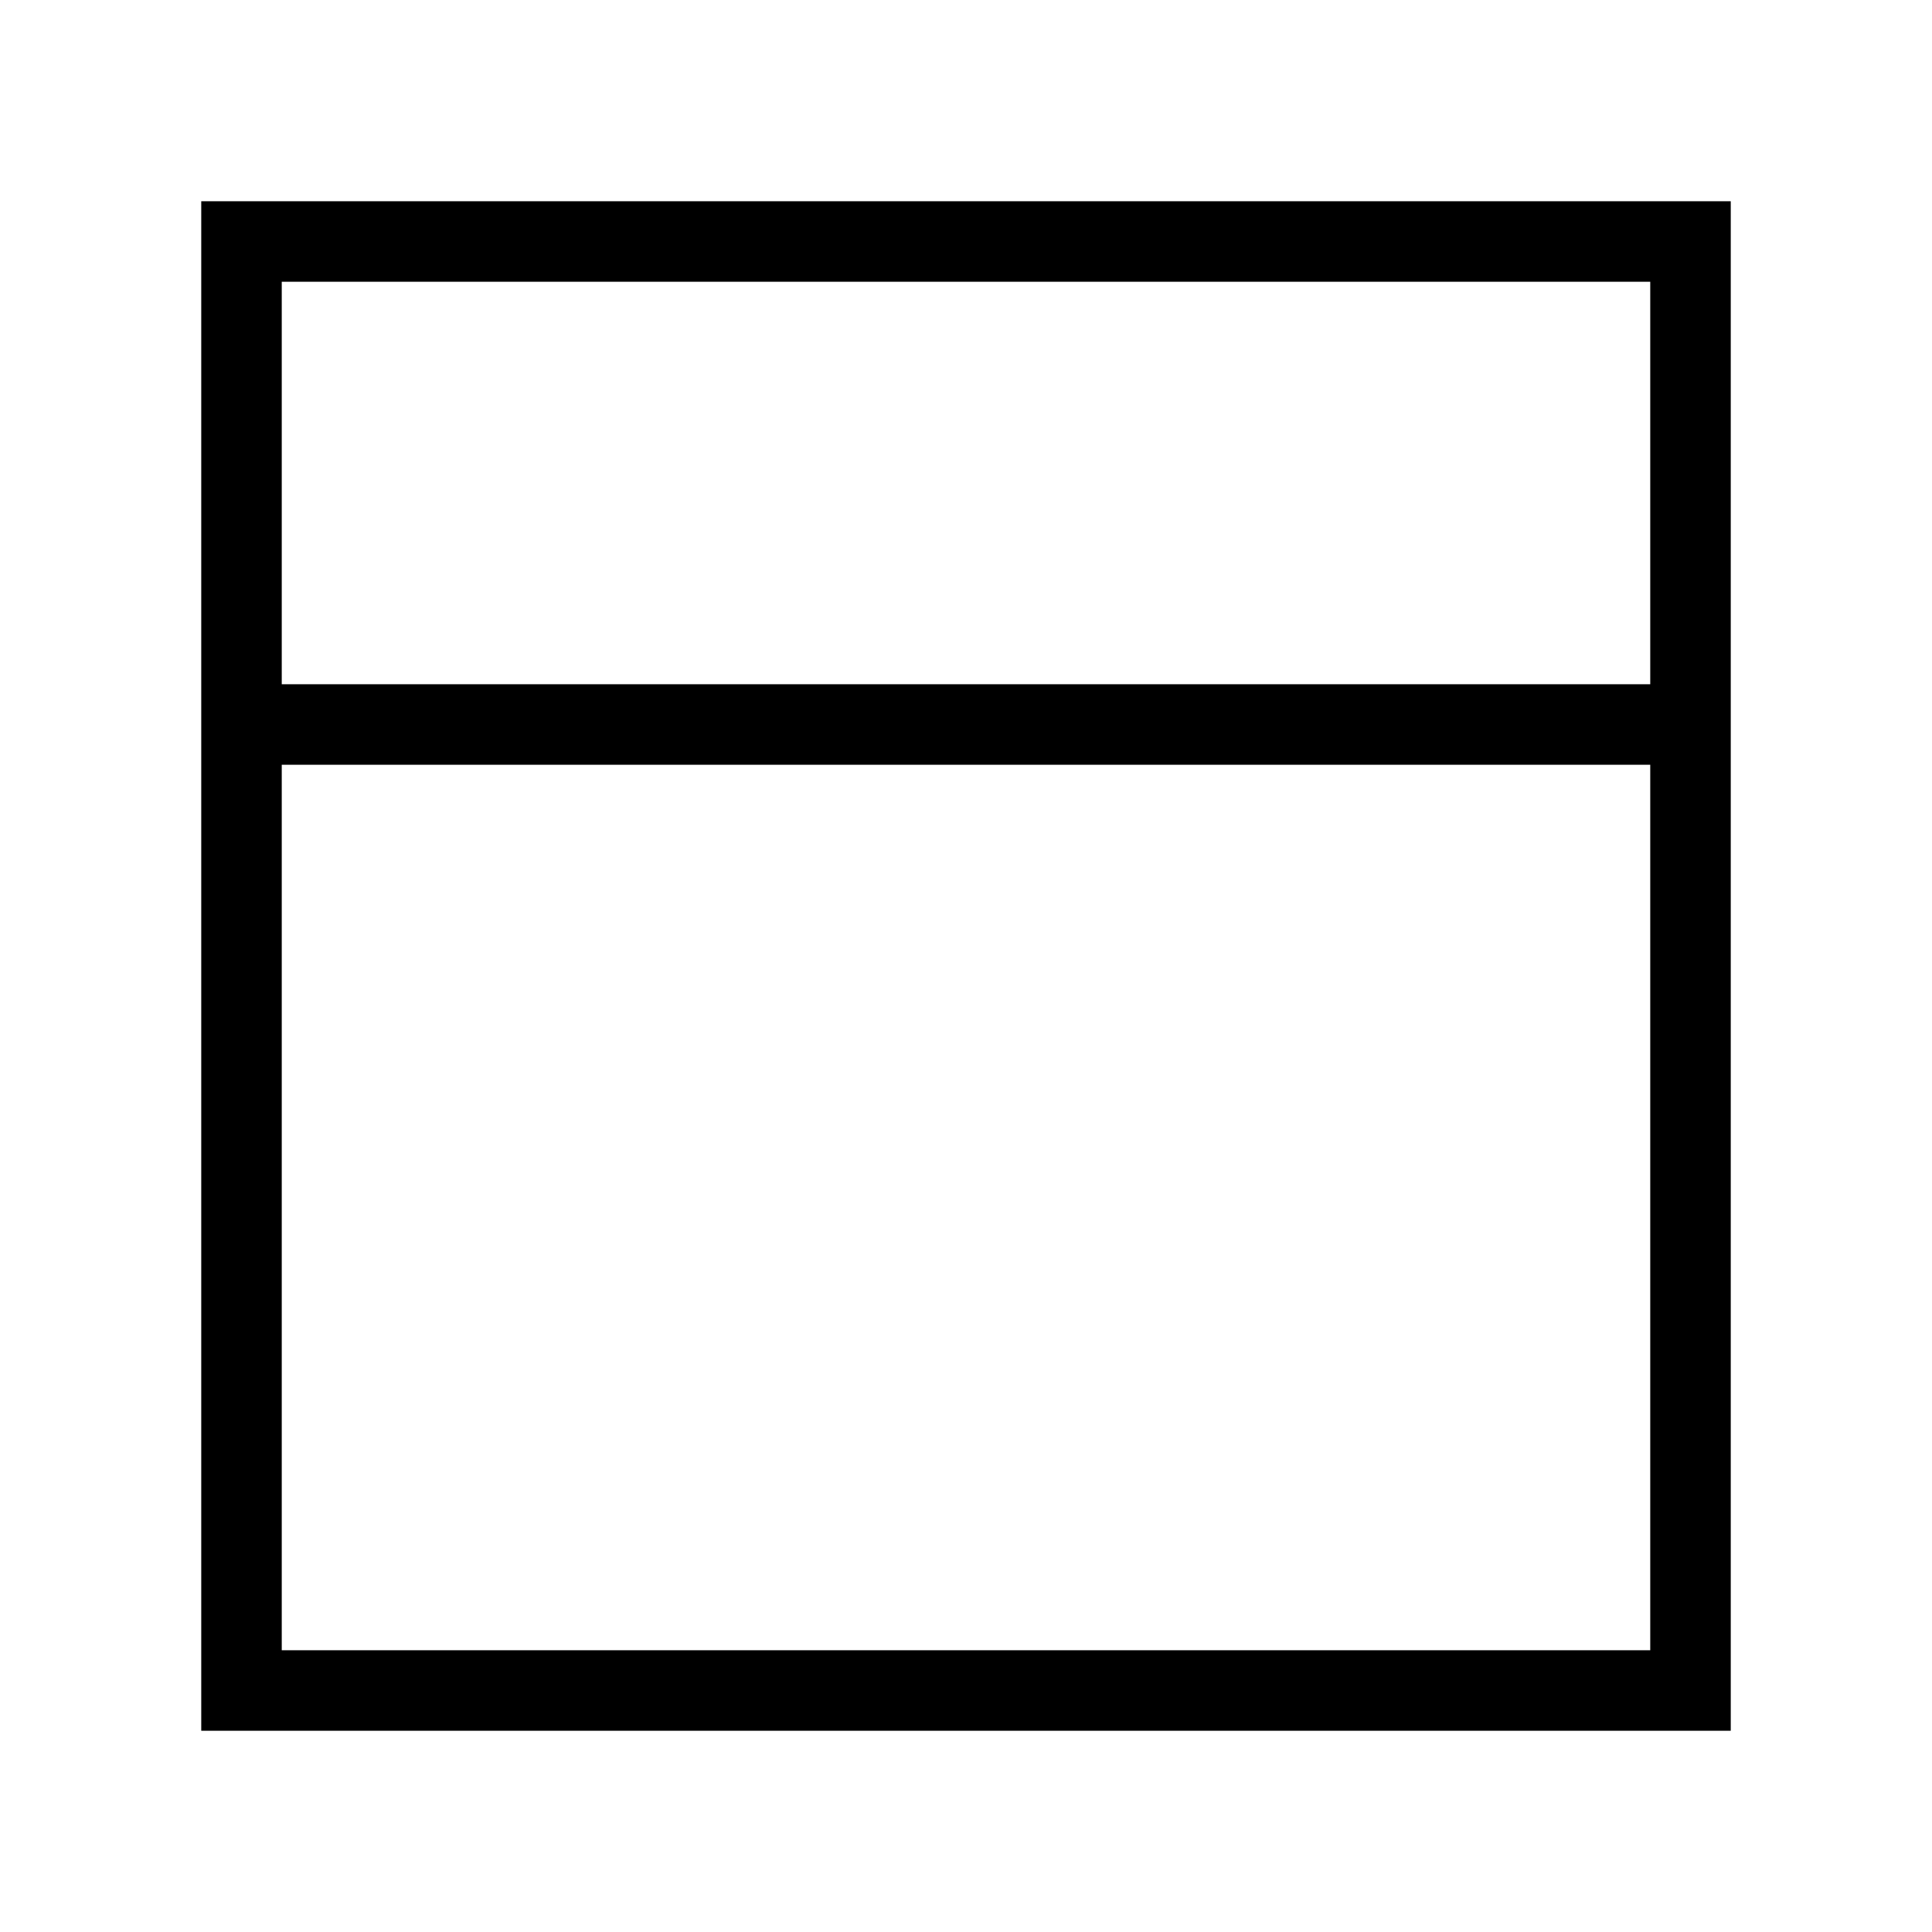
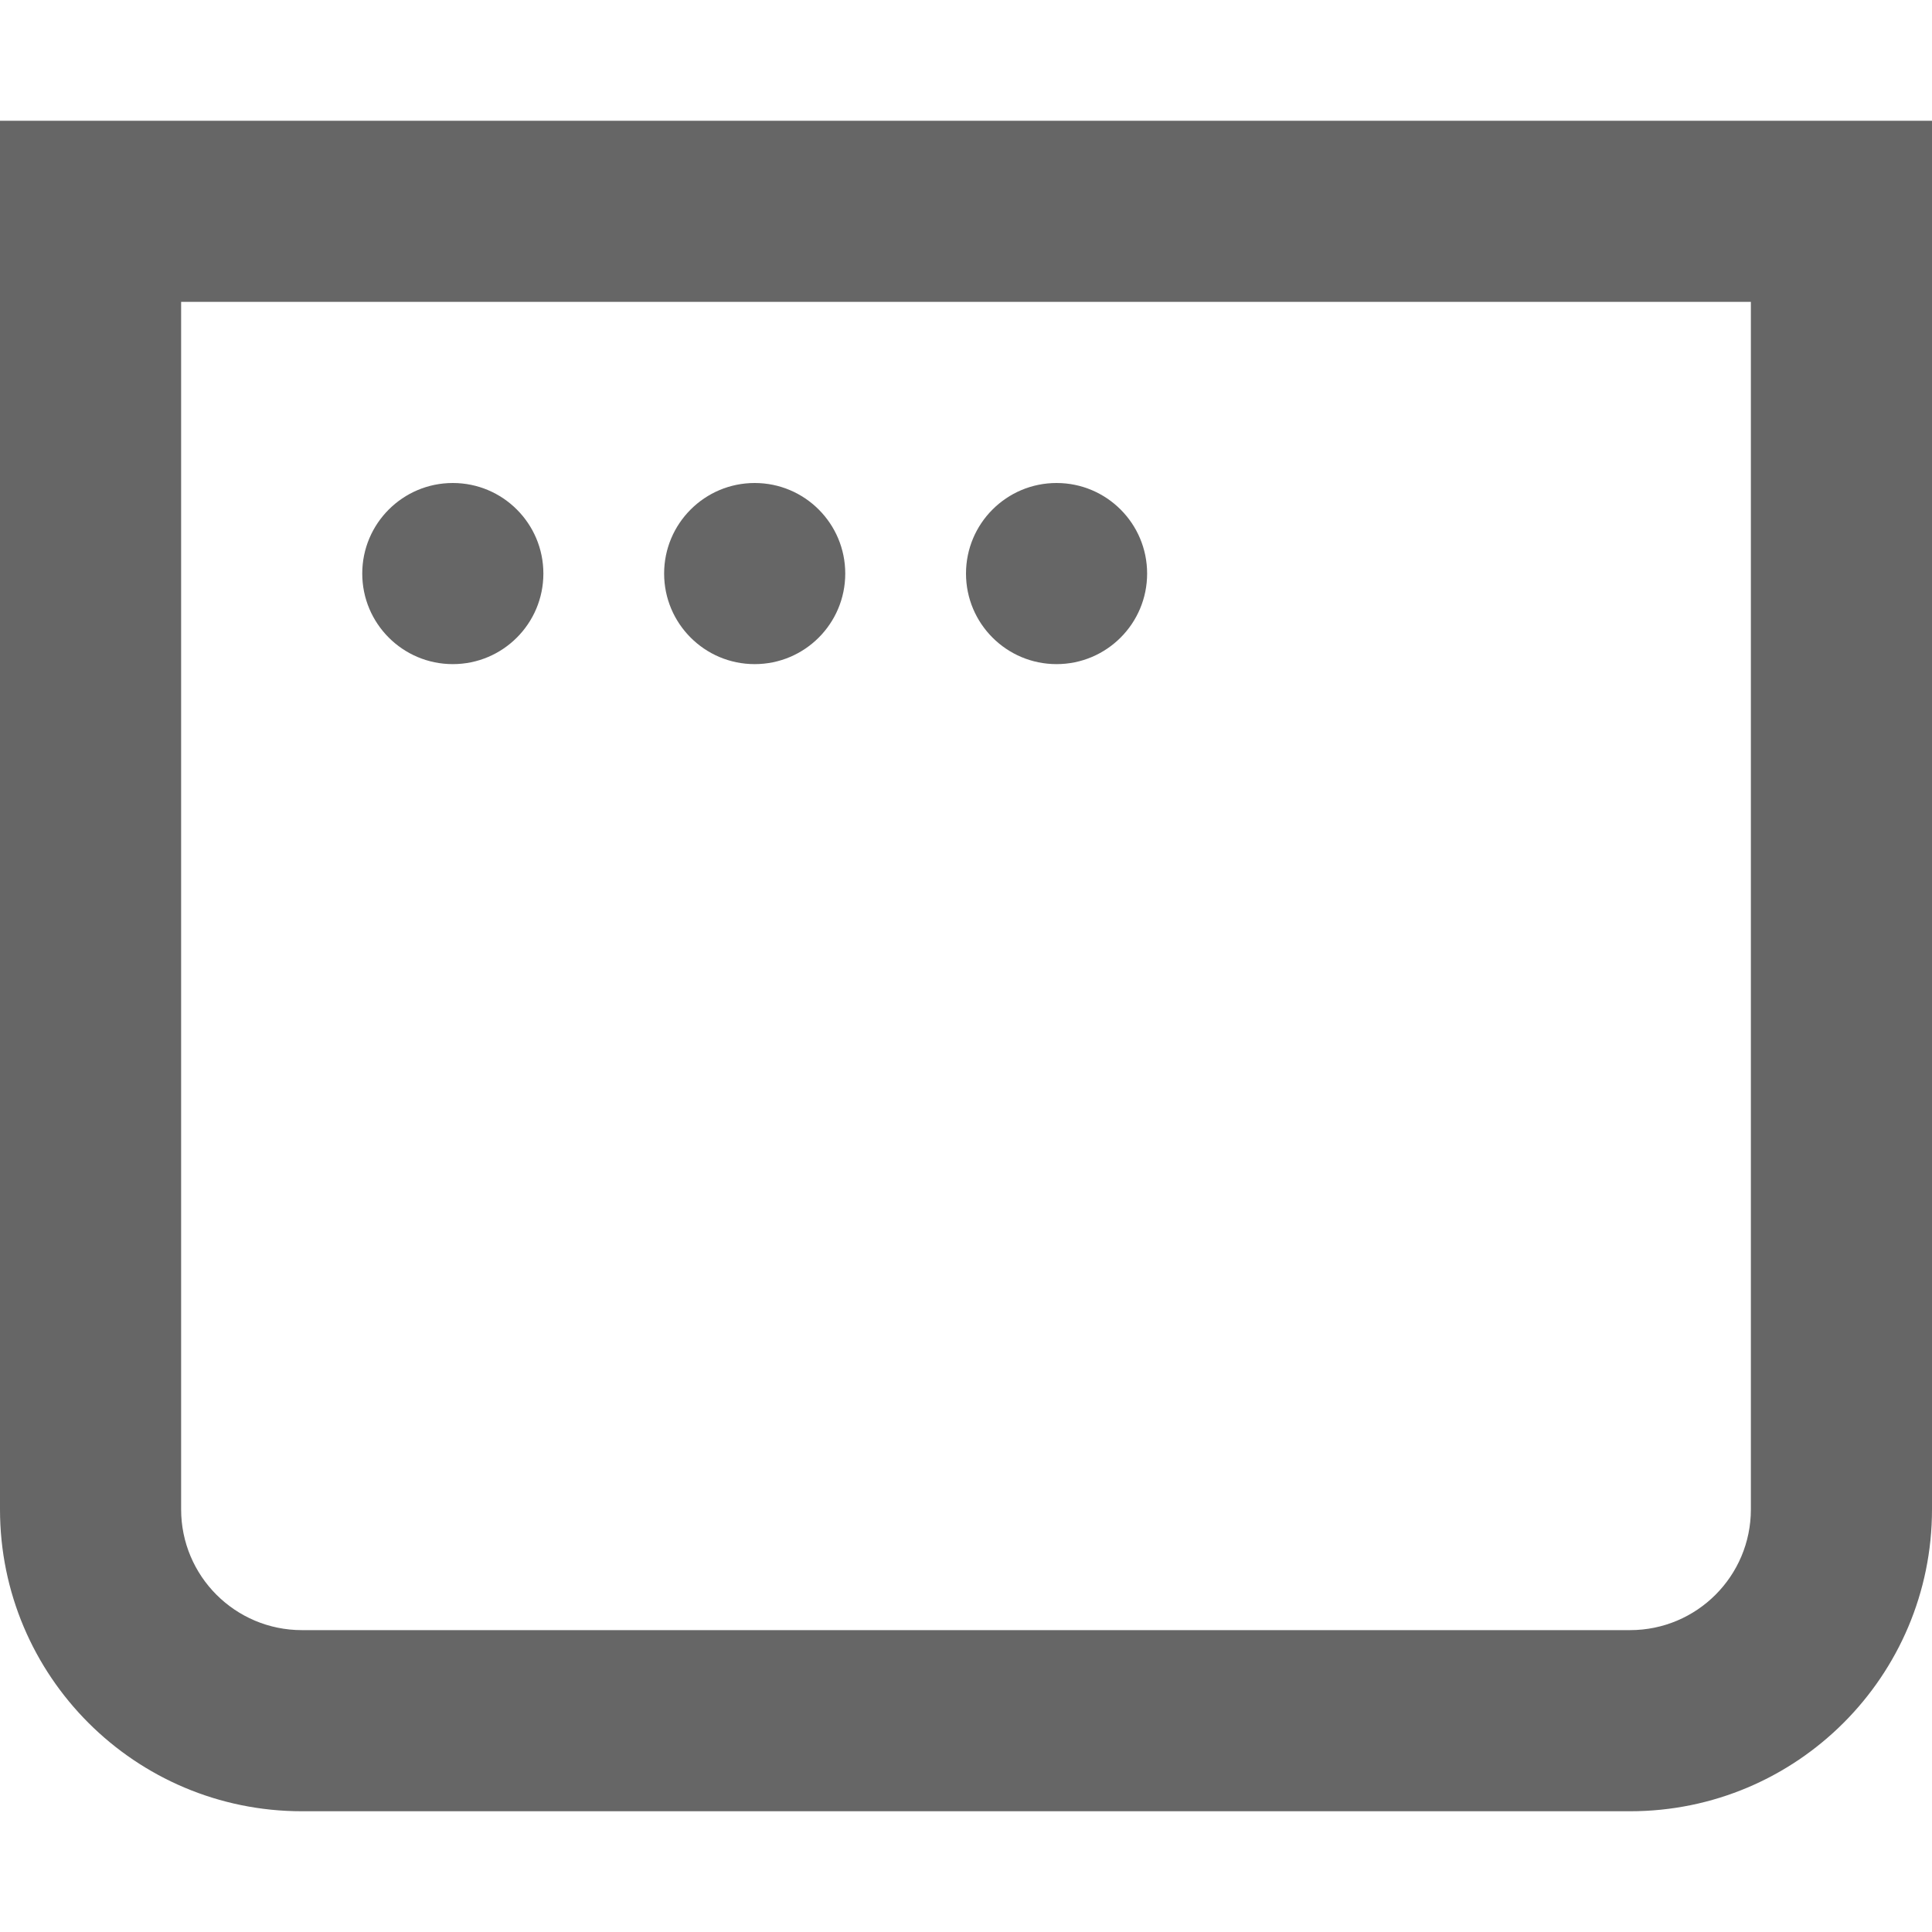
- <svg xmlns="http://www.w3.org/2000/svg" fill="none" viewBox="0 0 24 24">
-   <path stroke="currentColor" strokeLinecap="round" strokeLinejoin="round" strokeWidth="2" d="M3 3h18v18H3z" />
-   <path stroke="currentColor" strokeLinecap="round" strokeLinejoin="round" strokeWidth="2" d="M3 9h18" />
+ <svg xmlns="http://www.w3.org/2000/svg" fill="none" viewBox="0 0 16 16">
+   <path fill-rule="evenodd" clip-rule="evenodd" d="M1.5 2.5h13v10a1 1 0 0 1-1 1h-11a1 1 0 0 1-1-1zM0 1h16v11.5a2.5 2.5 0 0 1-2.5 2.5h-11A2.5 2.5 0 0 1 0 12.5zm3.75 4.5a.75.75 0 1 0 0-1.5.75.75 0 0 0 0 1.5M7 4.75a.75.75 0 1 1-1.5 0 .75.75 0 0 1 1.5 0m1.75.75a.75.75 0 1 0 0-1.5.75.75 0 0 0 0 1.5" fill="#666" />
</svg>
